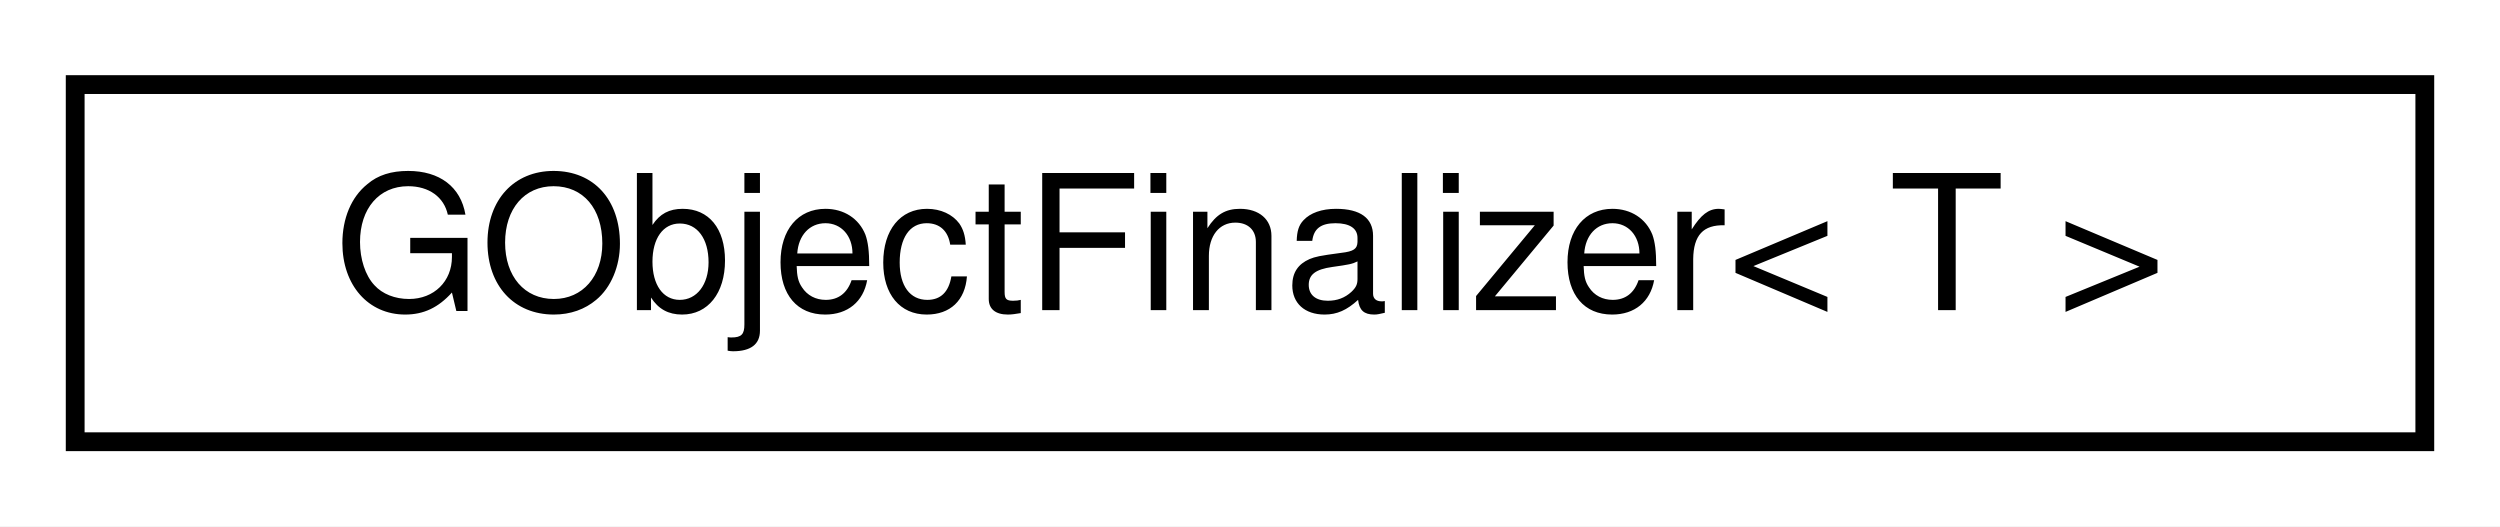
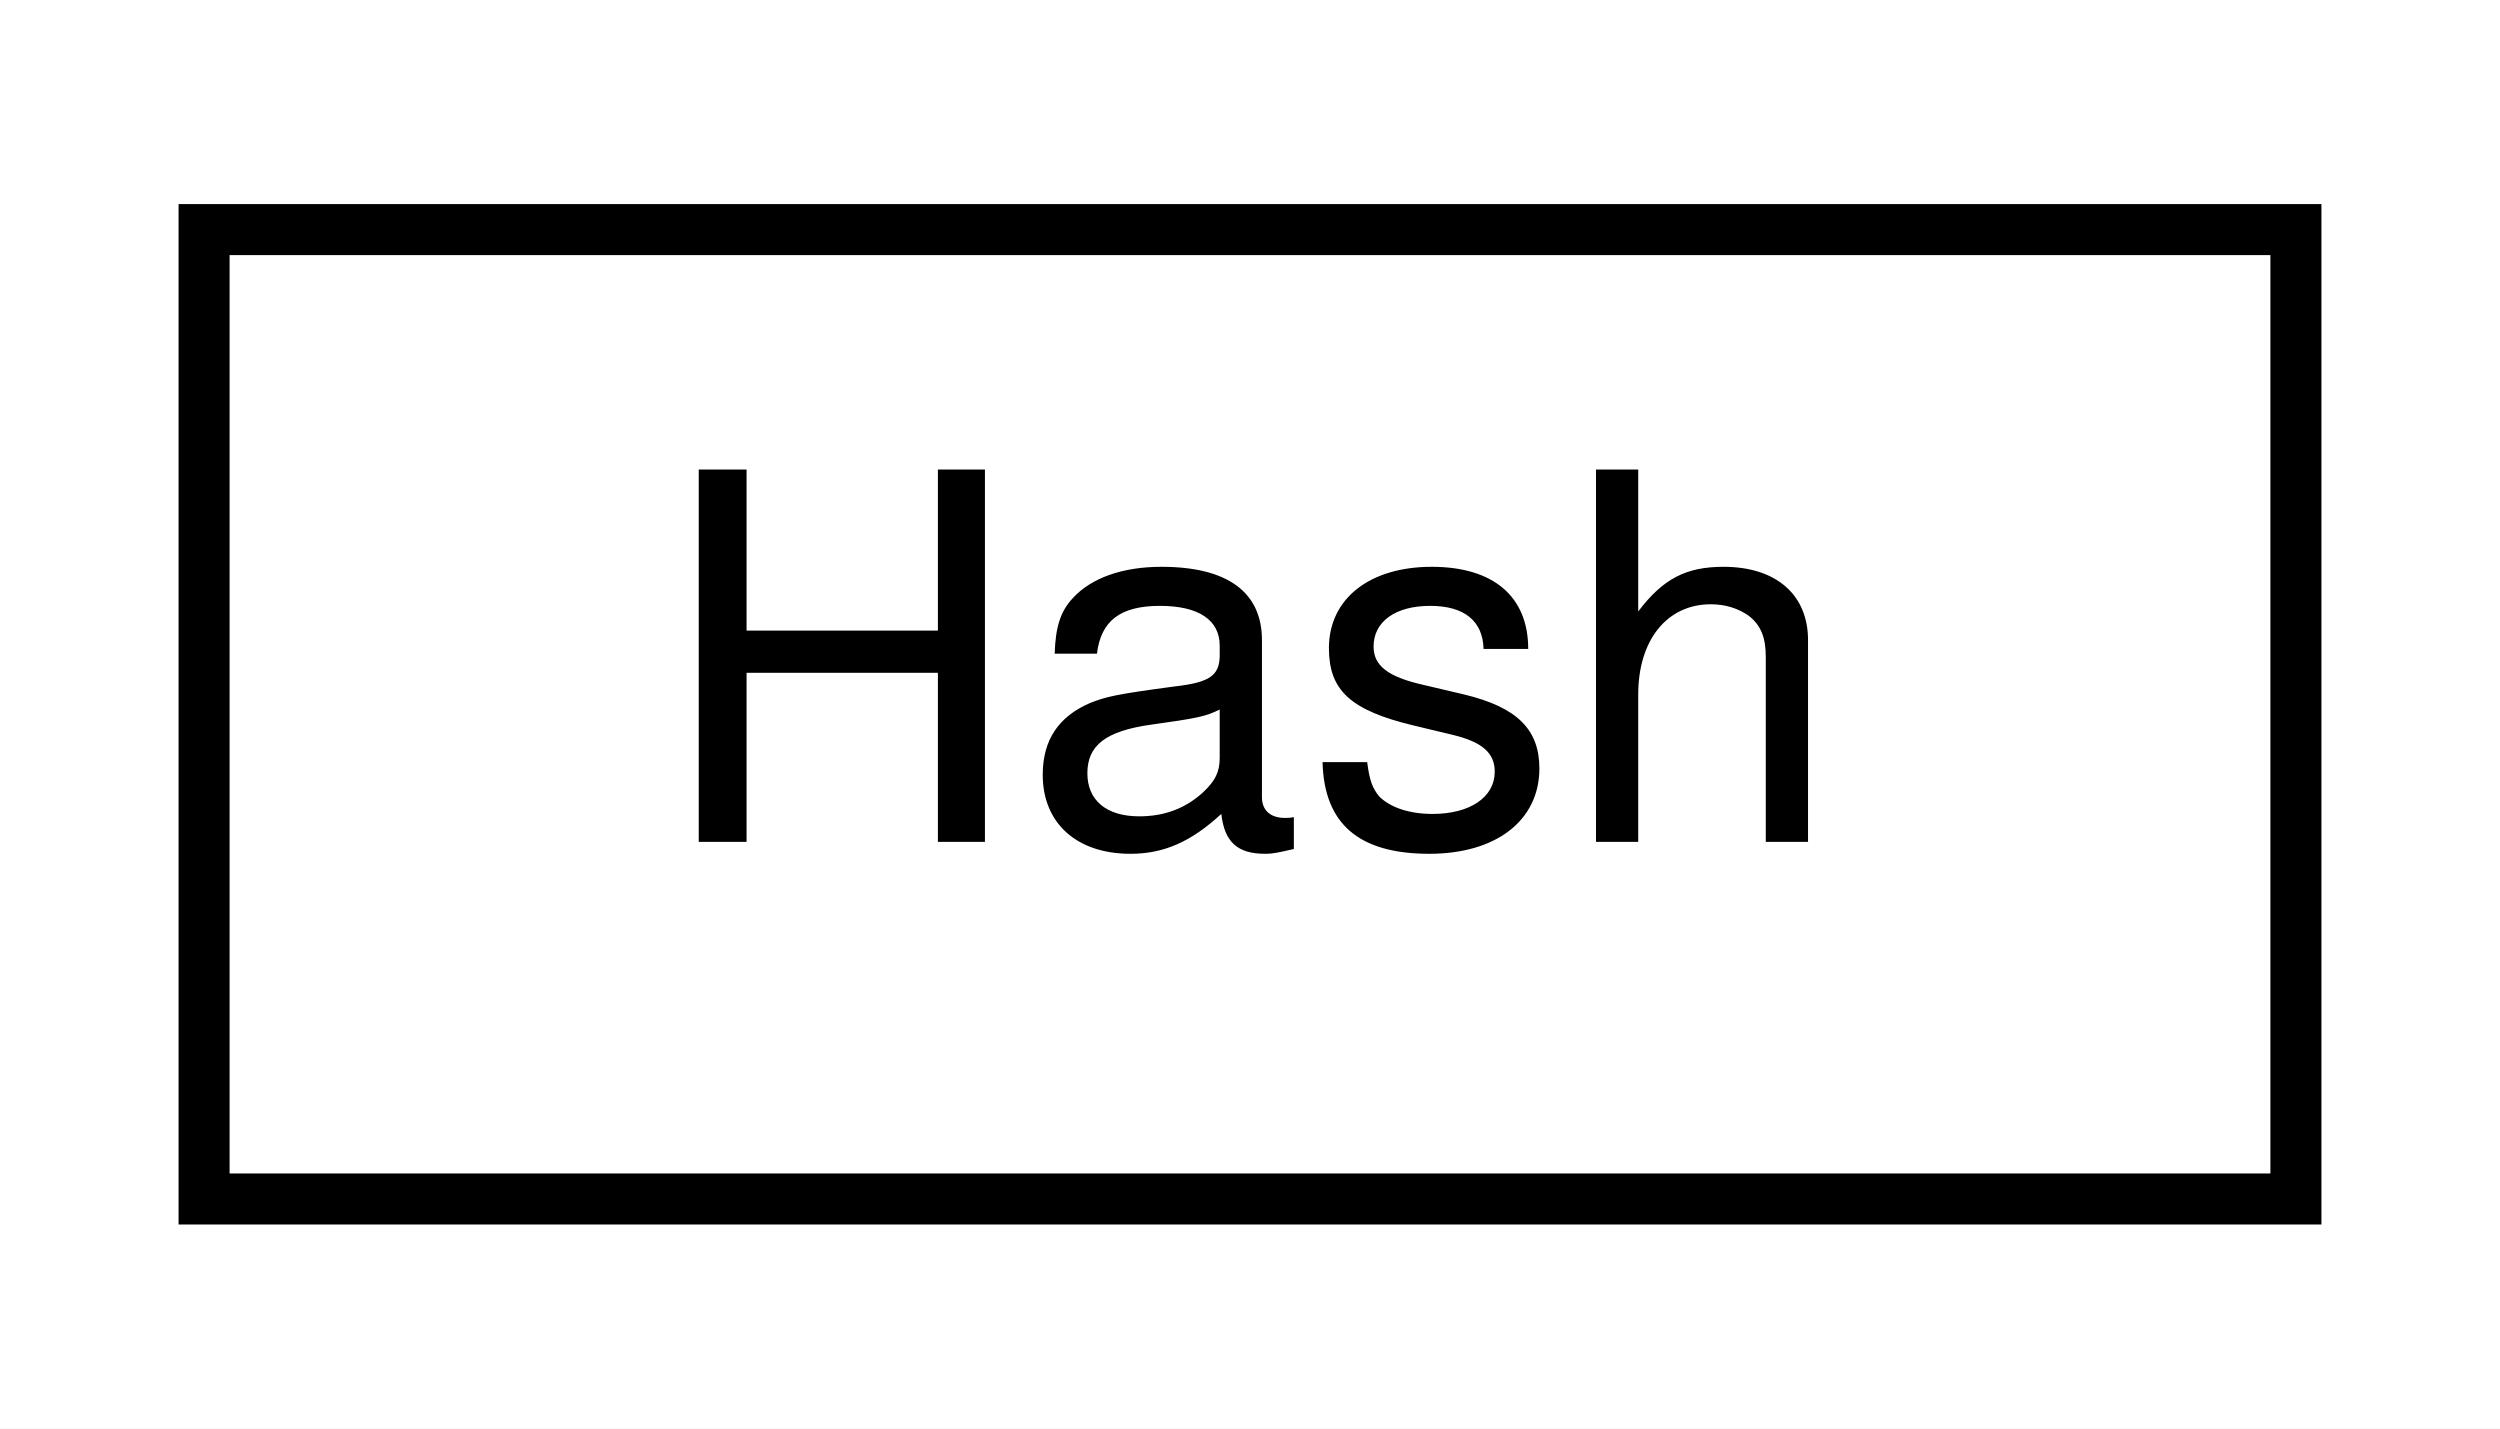
- <svg xmlns="http://www.w3.org/2000/svg" xmlns:xlink="http://www.w3.org/1999/xlink" width="133pt" height="28pt" viewBox="0.00 0.00 133.00 28.00">
+ <svg xmlns="http://www.w3.org/2000/svg" xmlns:xlink="http://www.w3.org/1999/xlink" width="49pt" height="28pt" viewBox="0.00 0.00 49.00 28.00">
  <g id="graph0" class="graph" transform="scale(1 1) rotate(0) translate(4 24)">
-     <polygon fill="white" stroke="transparent" points="-4,4 -4,-24 129,-24 129,4 -4,4" />
+     <polygon fill="white" stroke="transparent" points="-4,4 -4,-24 45,-24 45,4 -4,4" />
    <g id="node1" class="node">
      <g id="a_node1">
-         <a xlink:href="struct_g_object_finalizer.html" target="_top" xlink:title=" ">
-           <polygon fill="white" stroke="black" points="0,-0.5 0,-19.5 125,-19.5 125,-0.5 0,-0.5" />
-           <text text-anchor="middle" x="62.5" y="-7.5" font-family="Helvetica,sans-Serif" font-size="10.00">GObjectFinalizer&lt; T &gt;</text>
+         <a xlink:href="class_hash.html" target="_top" xlink:title="The Hash class The hash of a file or Uptane metadata.">
+           <polygon fill="white" stroke="black" points="0,-0.5 0,-19.5 41,-19.5 41,-0.5 0,-0.5" />
+           <text text-anchor="middle" x="20.5" y="-7.5" font-family="Helvetica,sans-Serif" font-size="10.00">Hash</text>
        </a>
      </g>
    </g>
  </g>
</svg>
